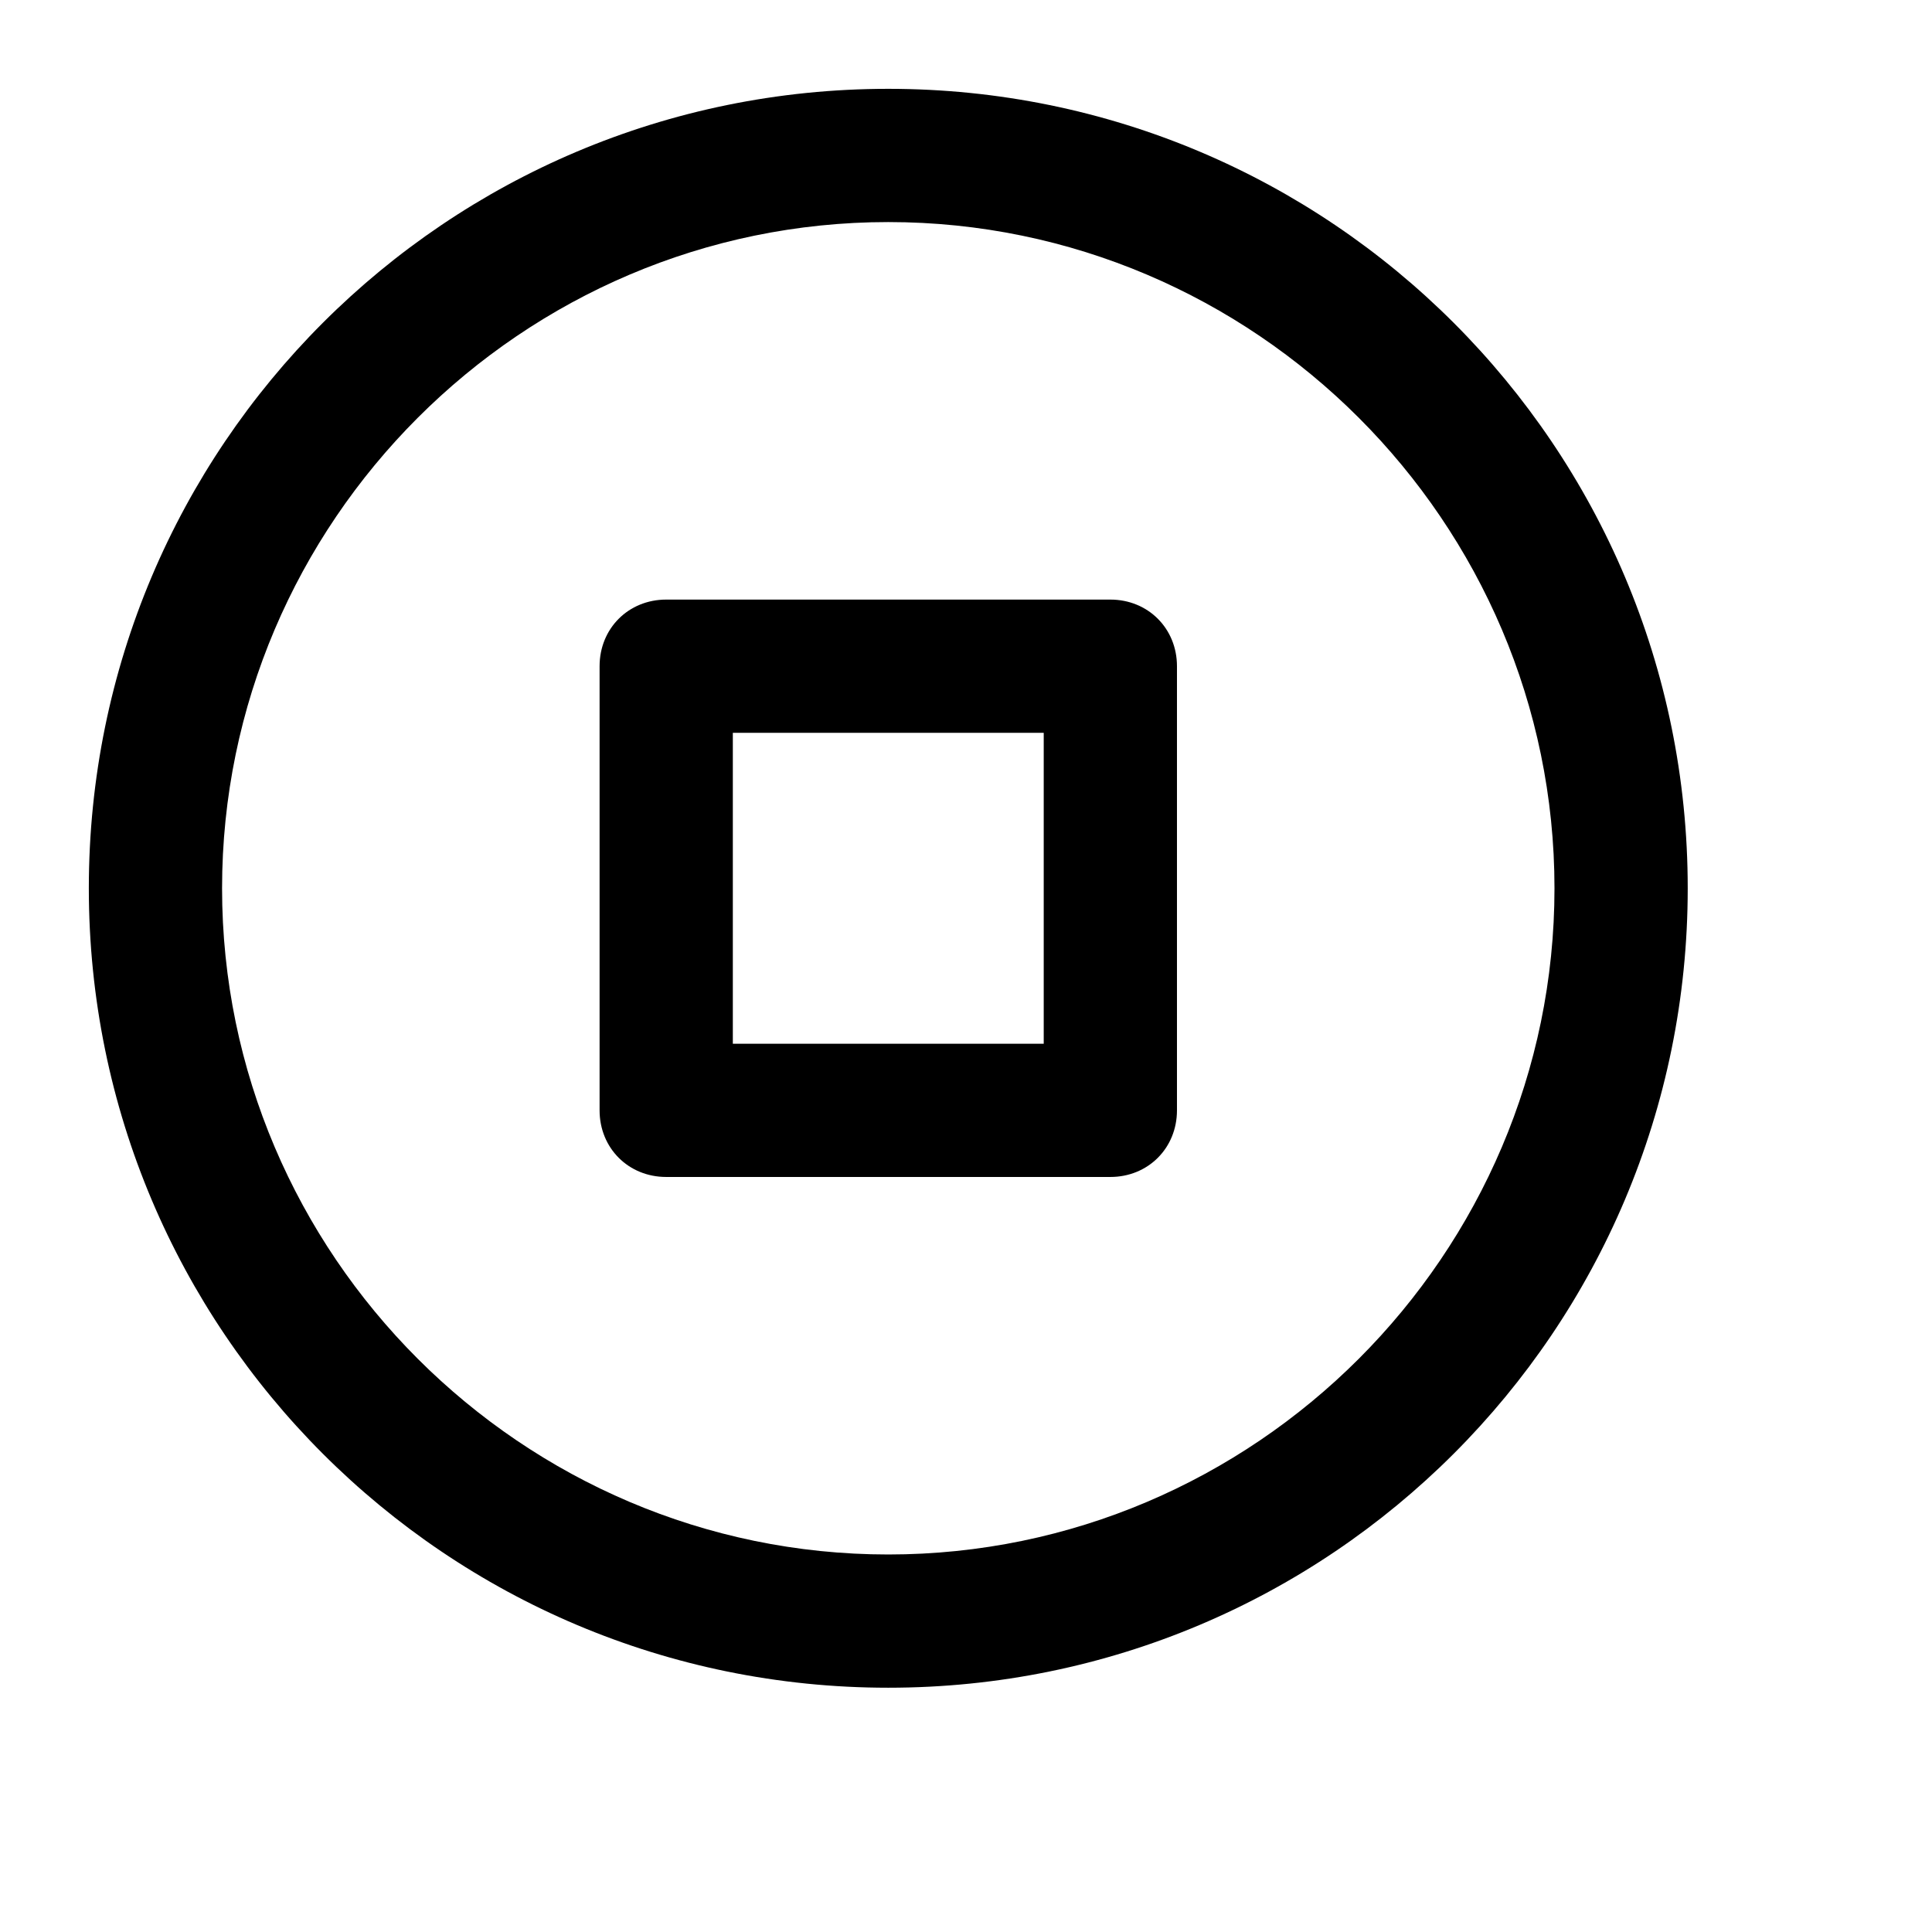
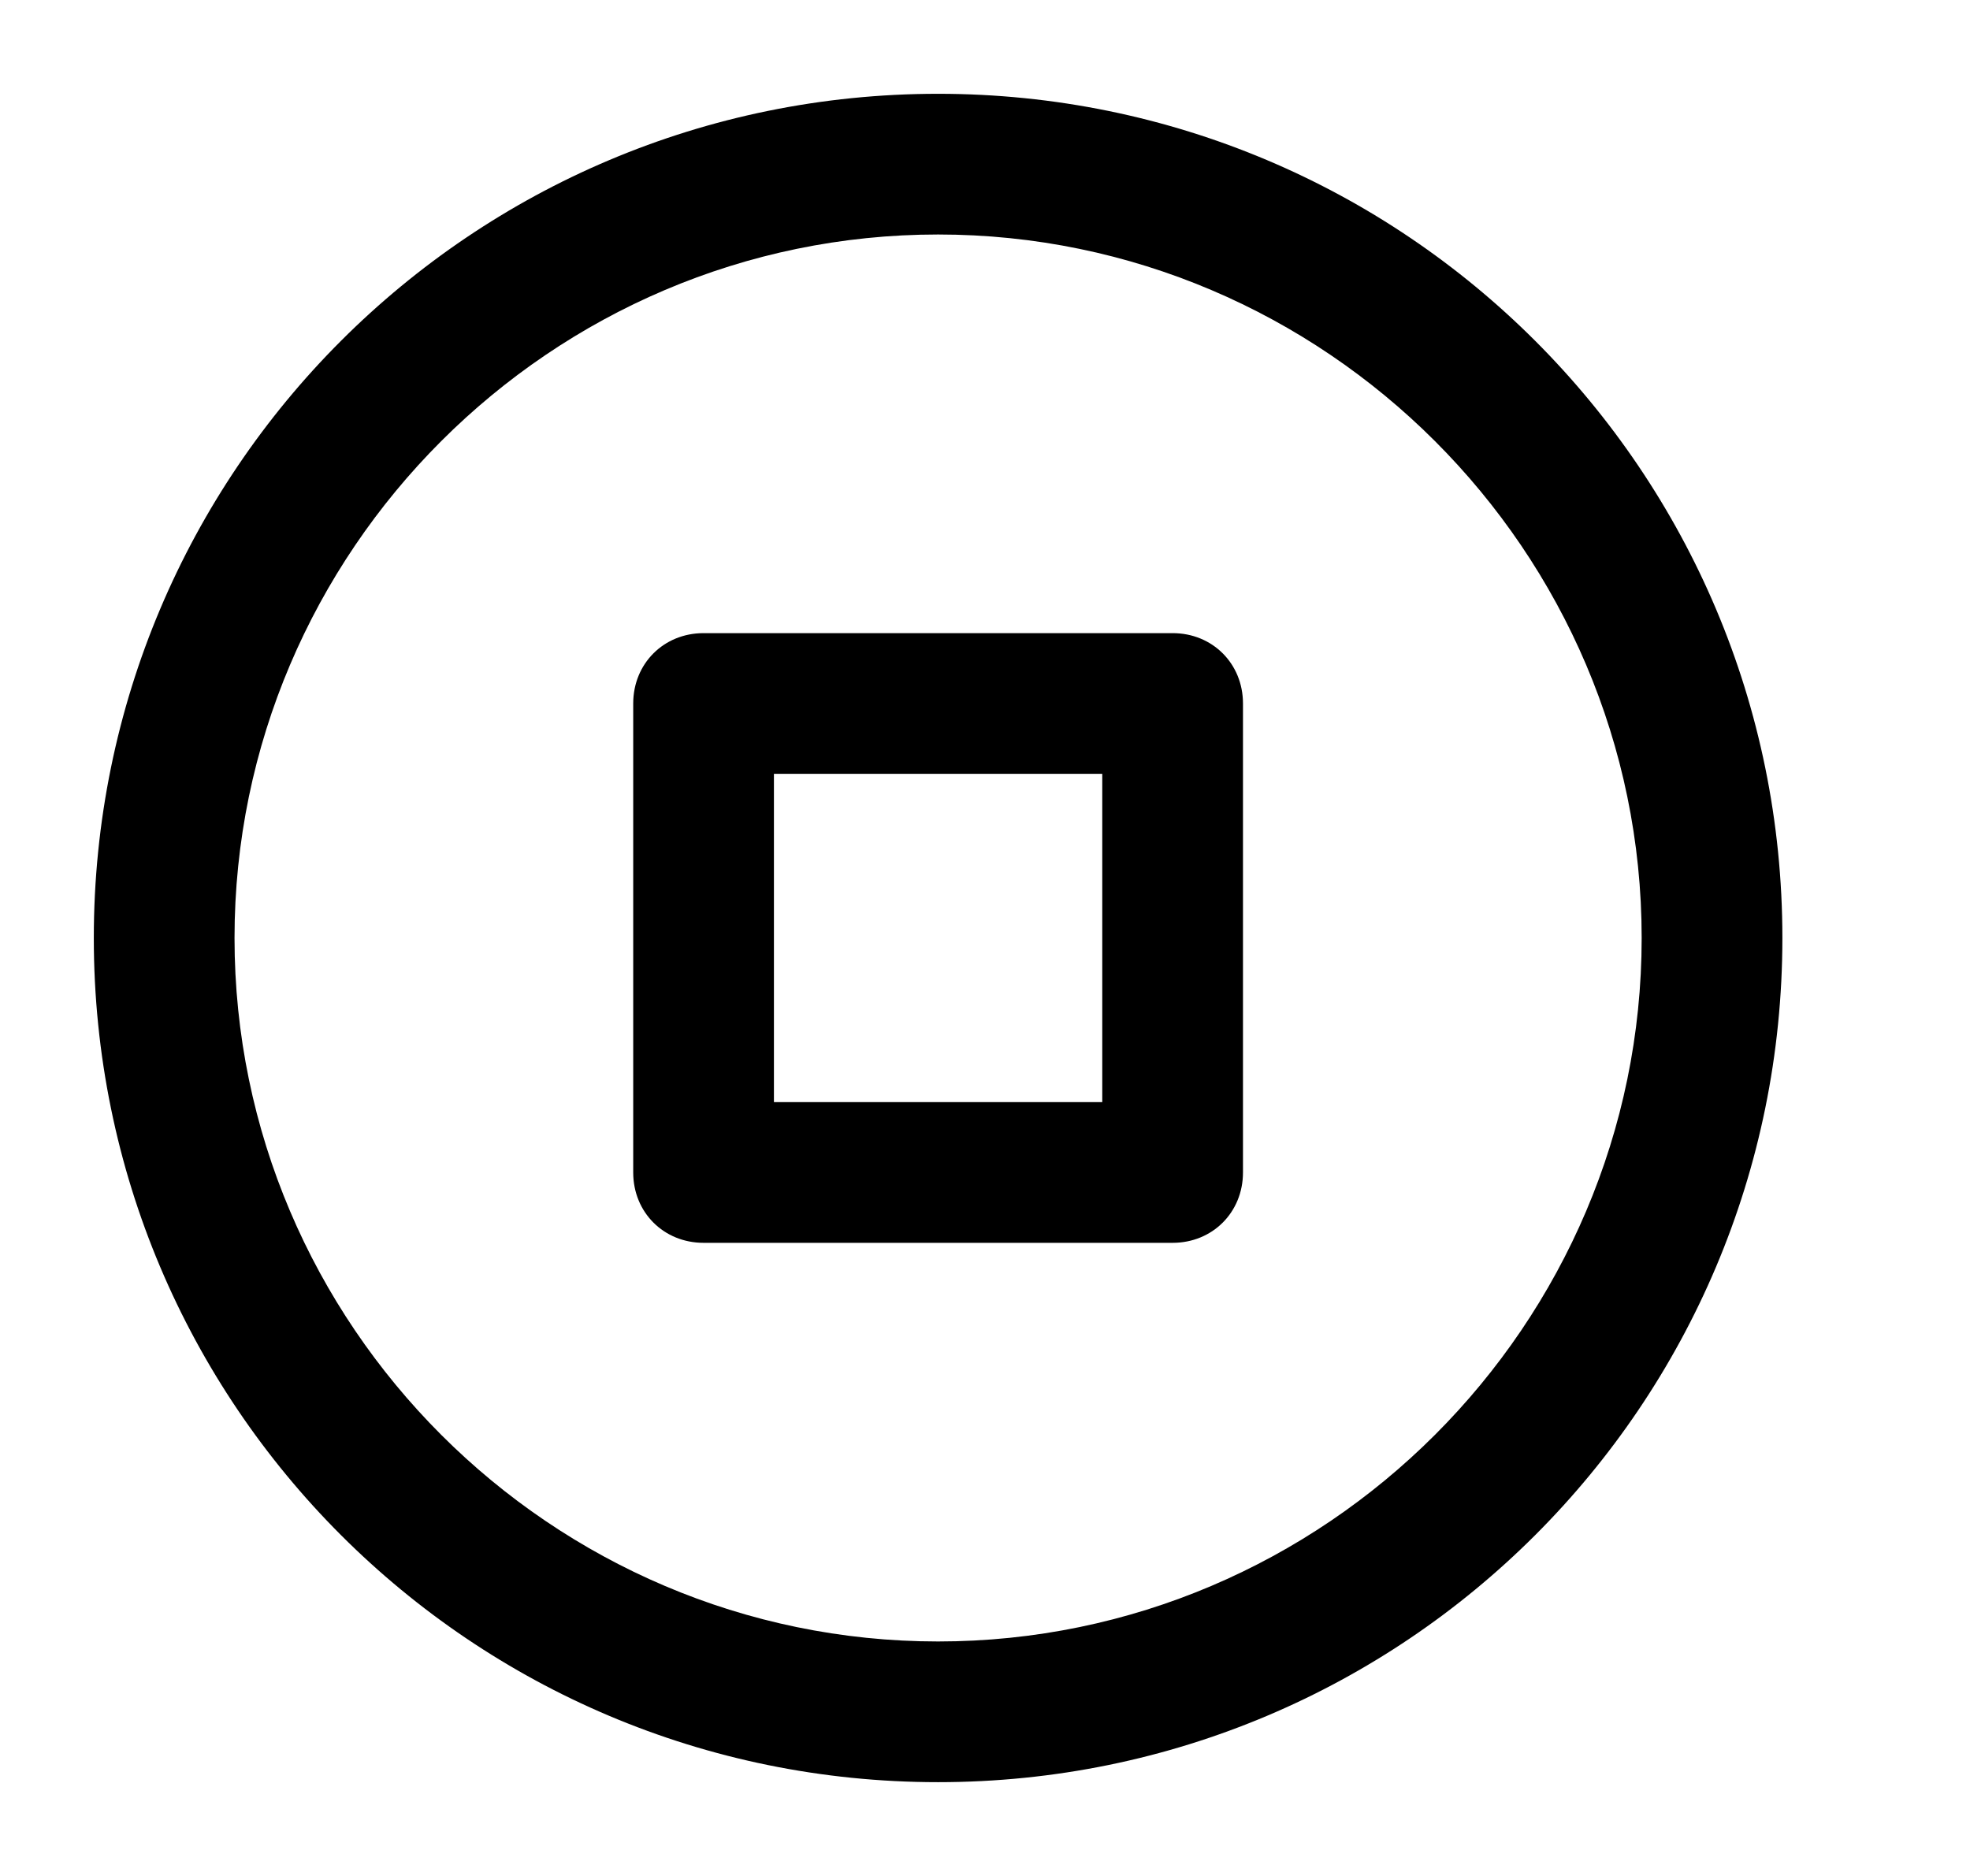
- <svg xmlns="http://www.w3.org/2000/svg" version="1.1" x="0px" y="0px" viewBox="10 10 87 87" style="enable-background:new 0 0 100 100;" xml:space="preserve">
+ <svg xmlns="http://www.w3.org/2000/svg" version="1.1" viewBox="10 10 84 80" style="enable-background:new 0 0 100 100;" xml:space="preserve">
  <g stoke="currentColor">
    <path fill="currentColor" d="M50,86c19.9,0,36-16.1,36-36S69.9,14,50,14c-19.9,0-36,16.1-36,36S30.1,86,50,86z M50,20c16.5,0,30,13.5,30,30   S66.5,80,50,80S20,66.5,20,50S33.5,20,50,20z" />
    <path fill="currentColor" d="M40,63h20c1.7,0,3-1.3,3-3V40c0-1.7-1.3-3-3-3H40c-1.7,0-3,1.3-3,3v20C37,61.7,38.3,63,40,63z M43,43h14v14H43V43z" />
  </g>
</svg>
